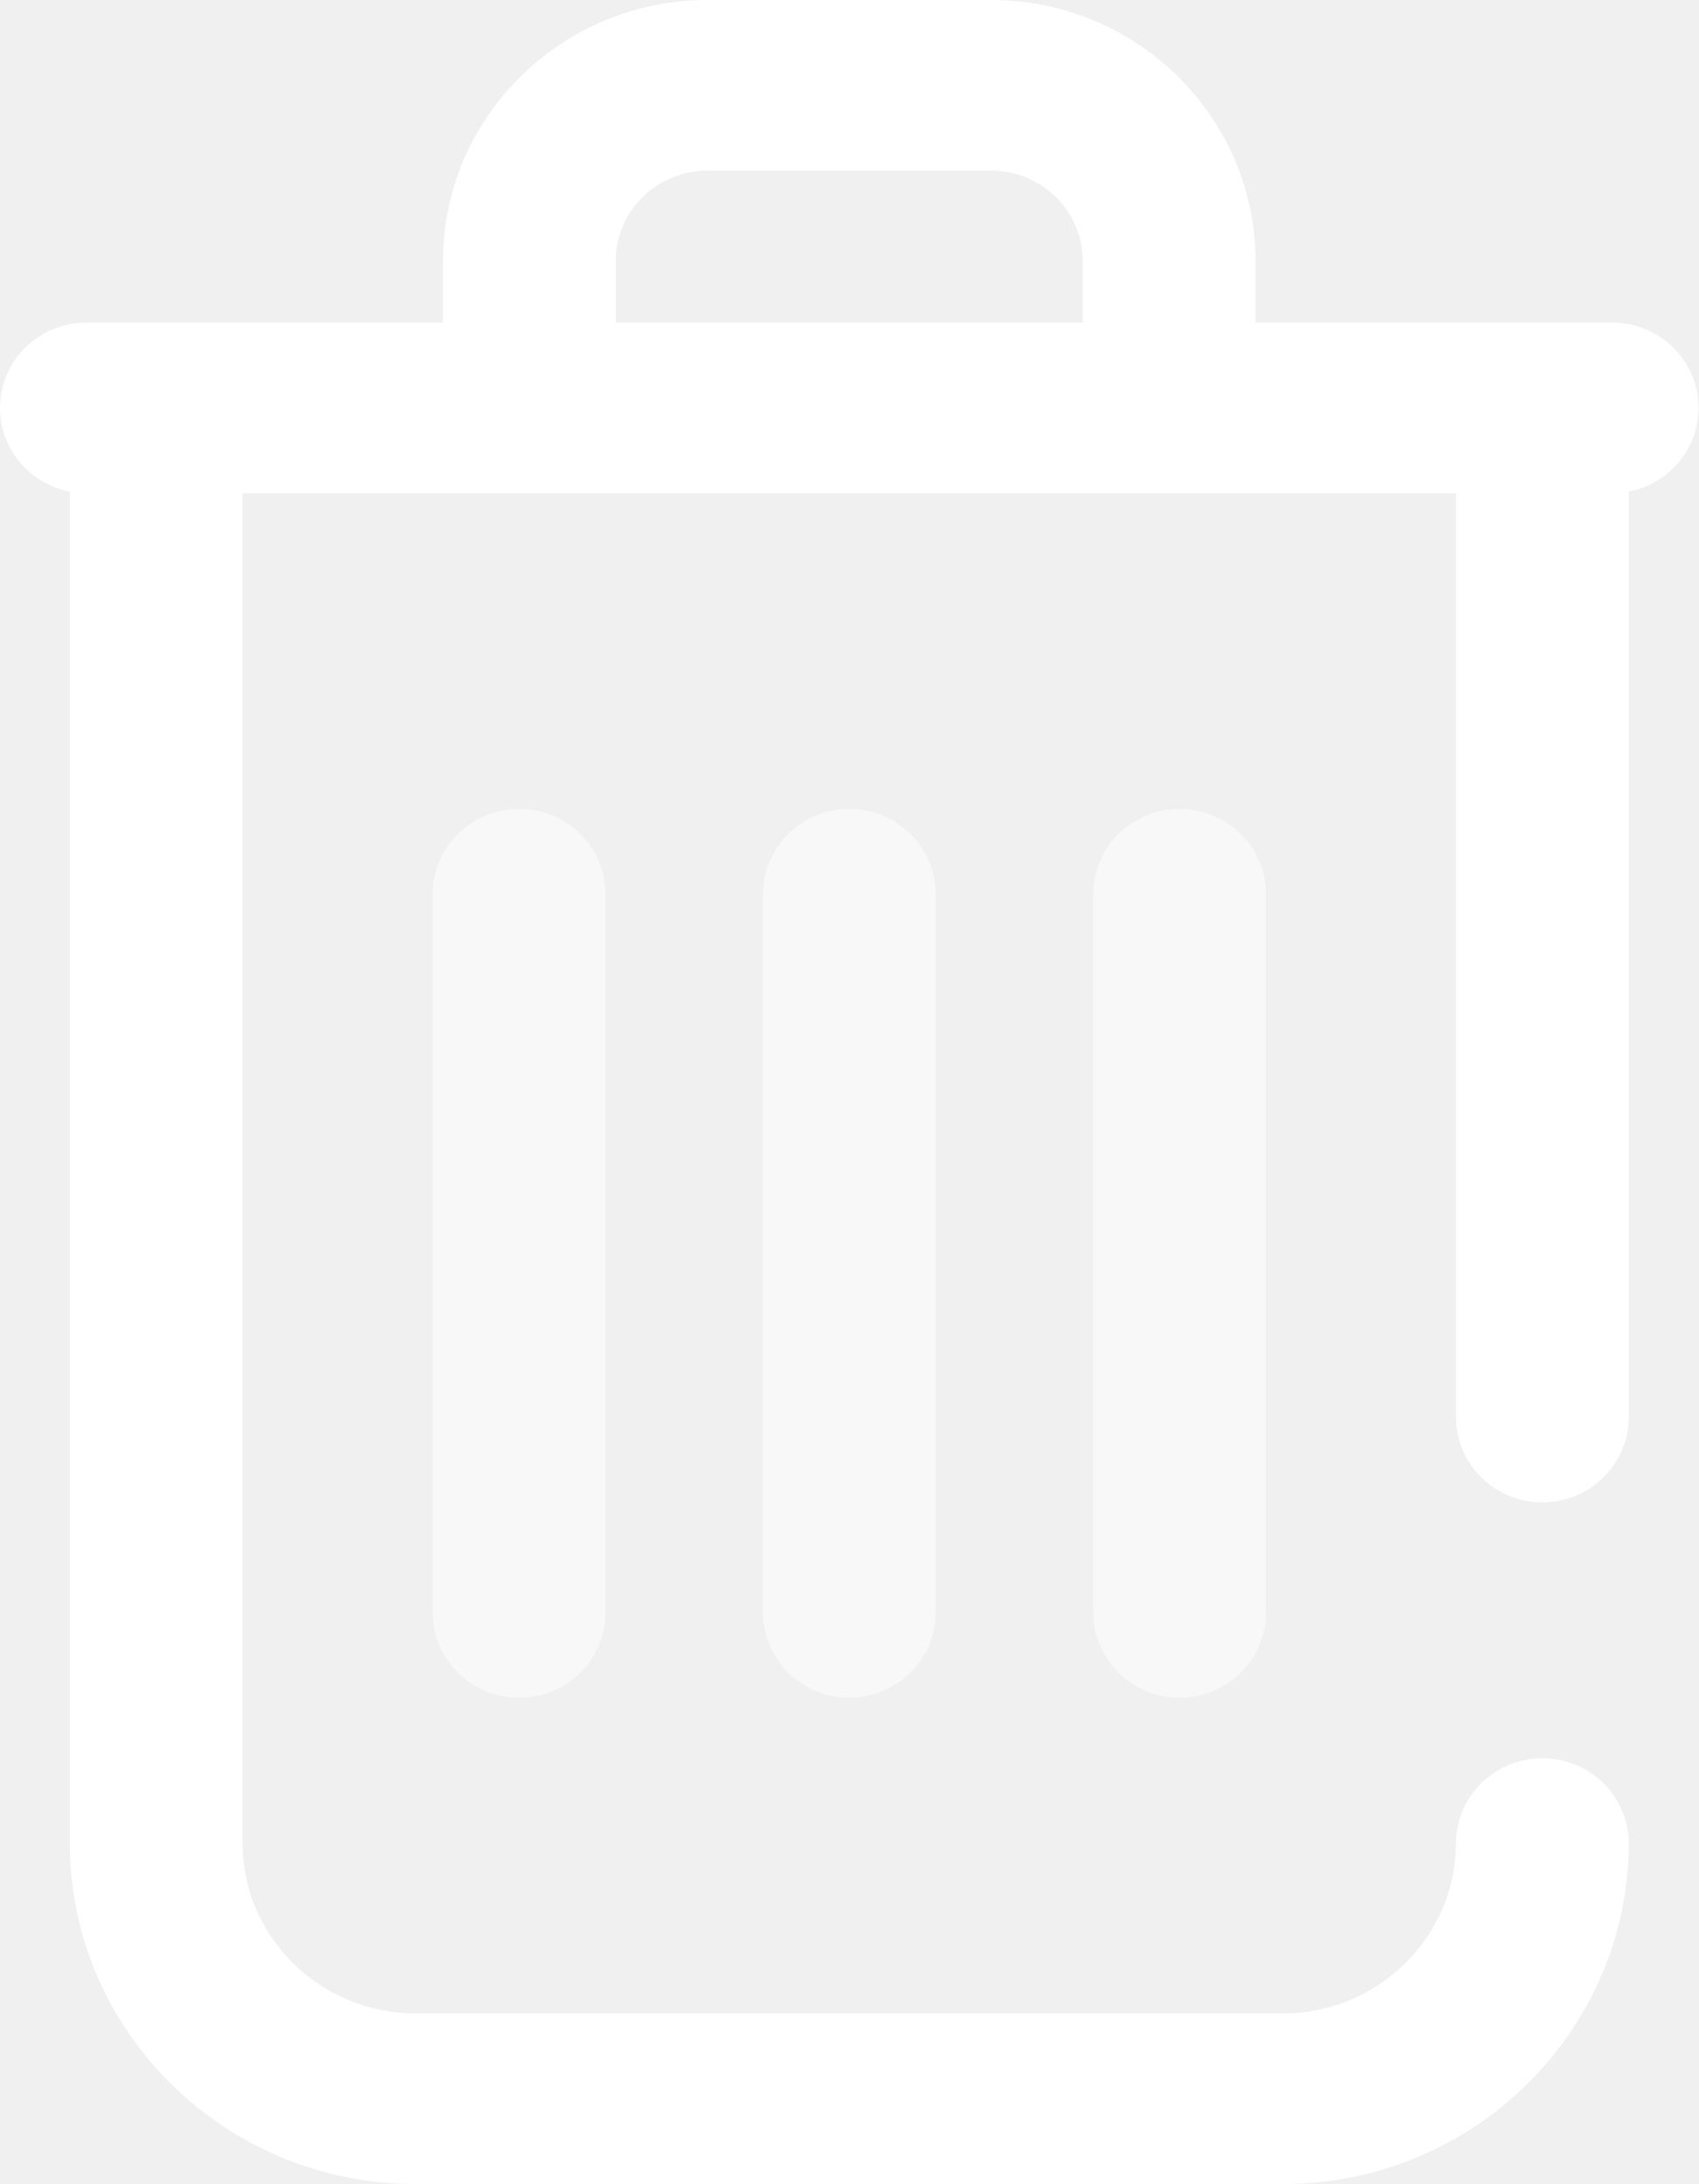
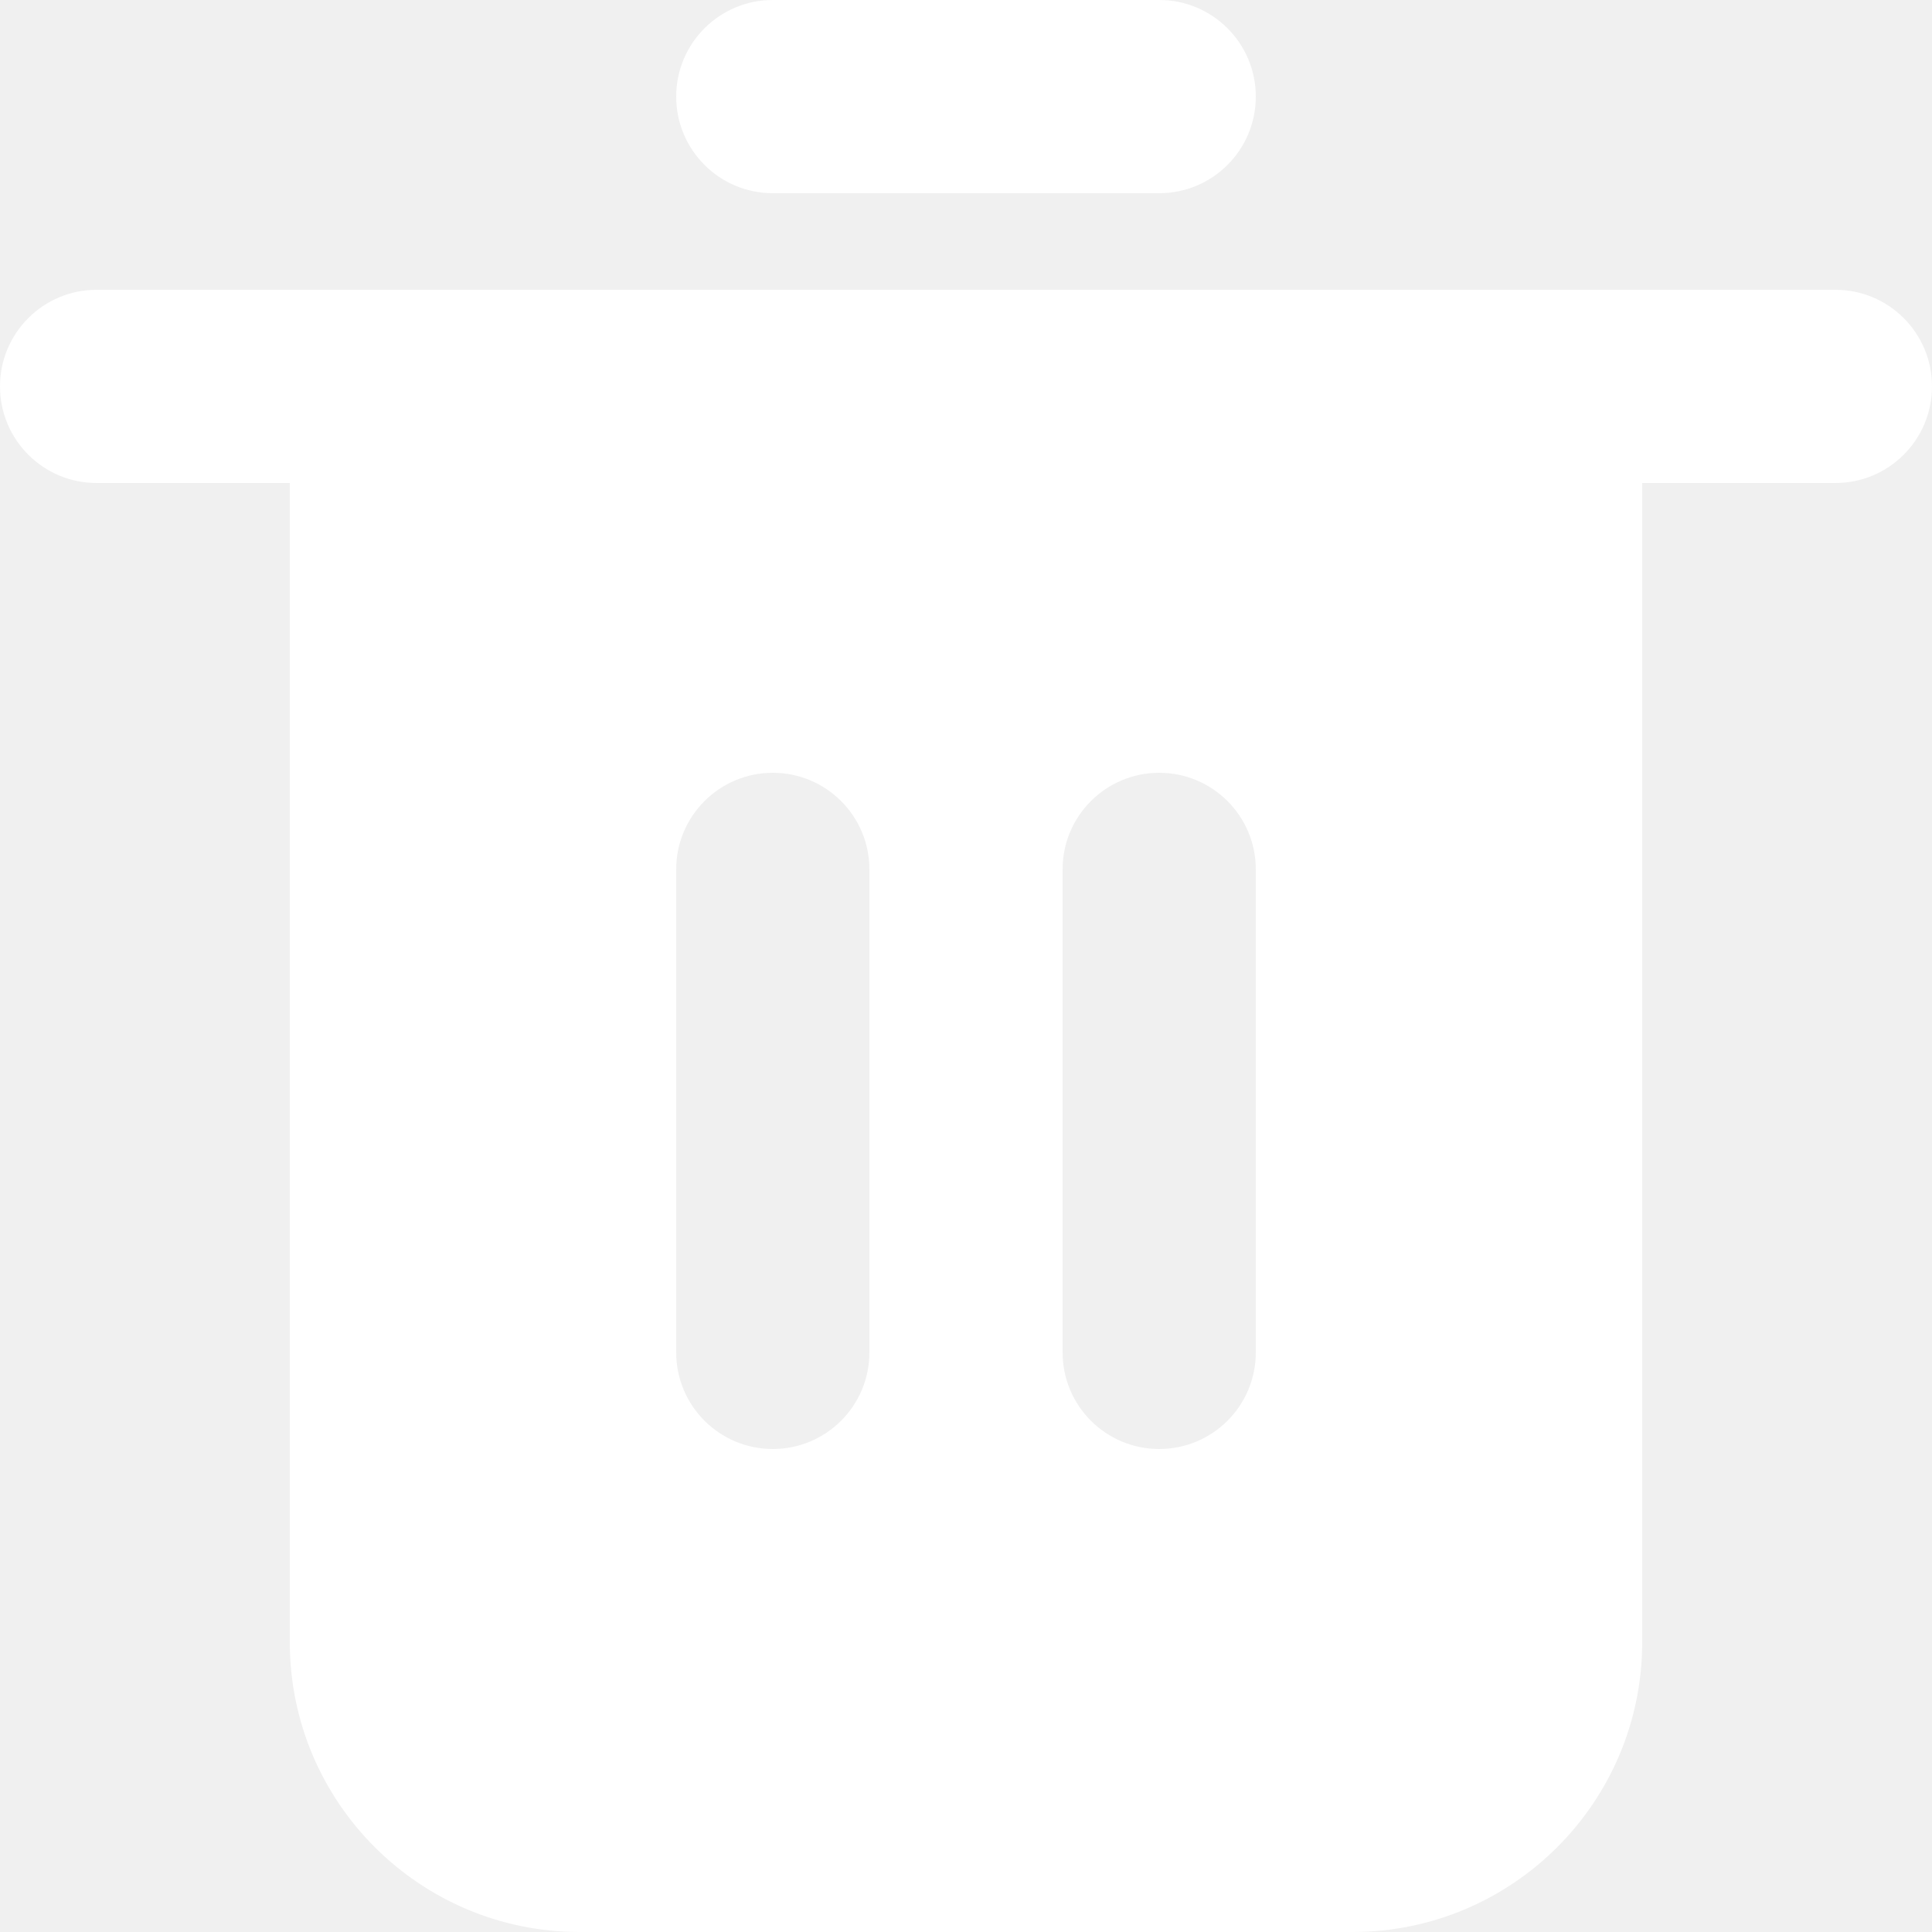
- <svg xmlns="http://www.w3.org/2000/svg" width="14" height="18" viewBox="0 0 14 18" fill="none">
-   <path opacity="0.5" fill-rule="evenodd" clip-rule="evenodd" d="M3.566 7.37V13.289C3.566 13.678 3.885 13.992 4.279 13.992C4.672 13.992 4.991 13.678 4.991 13.289V7.37C4.991 6.981 4.672 6.667 4.279 6.667C3.885 6.667 3.566 6.981 3.566 7.37ZM9.011 7.37V13.289C9.011 13.678 9.329 13.992 9.723 13.992C10.116 13.992 10.435 13.678 10.435 13.289V7.37C10.435 6.981 10.116 6.667 9.723 6.667C9.329 6.667 9.011 6.981 9.011 7.37ZM6.289 13.289V7.37C6.289 6.981 6.607 6.667 7.001 6.667C7.394 6.667 7.713 6.981 7.713 7.37V13.289C7.713 13.678 7.394 13.992 7.001 13.992C6.607 13.992 6.289 13.678 6.289 13.289Z" fill="white" />
-   <path fill-rule="evenodd" clip-rule="evenodd" d="M13.288 2.659C13.681 2.659 14 2.973 14 3.362C14 3.704 13.753 3.988 13.425 4.052V11.679C13.425 12.067 13.106 12.382 12.713 12.382C12.32 12.382 12.001 12.067 12.001 11.679V4.065H1.999V15.188C1.999 15.963 2.638 16.594 3.423 16.594H10.577C11.359 16.594 11.998 15.965 12.001 15.192C12.002 14.805 12.32 14.491 12.713 14.491H12.715C13.108 14.492 13.426 14.808 13.425 15.196C13.42 16.742 12.142 18 10.577 18H3.423C1.853 18 0.575 16.738 0.575 15.188V4.052C0.247 3.988 0 3.704 0 3.362C0 2.973 0.319 2.659 0.712 2.659H3.651V2.153C3.651 0.966 4.629 0 5.831 0H8.169C9.371 0 10.349 0.966 10.349 2.153V2.659H13.288ZM5.075 2.153V2.659H8.925V2.153C8.925 1.741 8.586 1.406 8.169 1.406H5.831C5.414 1.406 5.075 1.741 5.075 2.153Z" fill="white" />
+ <svg xmlns="http://www.w3.org/2000/svg" width="16" height="16" viewBox="0 0 16 16" fill="none">
+   <path fill-rule="evenodd" clip-rule="evenodd" d="M9.6 1.6H6.4C5.958 1.6 5.6 1.242 5.6 0.8C5.6 0.358 5.958 0 6.4 0H9.6C10.042 0 10.4 0.358 10.4 0.8C10.4 1.242 10.042 1.6 9.6 1.6ZM0.8 2.4H15.2C15.642 2.4 16 2.758 16 3.2C16 3.642 15.642 4 15.2 4H13.6V13.6C13.6 14.925 12.525 16 11.2 16H4.8C3.475 16 2.4 14.925 2.4 13.6V4H0.8C0.358 4 0 3.642 0 3.2C0 2.758 0.358 2.4 0.8 2.4ZM6.4 12C6.842 12 7.2 11.642 7.2 11.2V7.2C7.2 6.758 6.842 6.4 6.4 6.4C5.958 6.4 5.6 6.758 5.6 7.2V11.2C5.6 11.642 5.958 12 6.4 12ZM10.4 11.2C10.4 11.642 10.042 12 9.6 12C9.158 12 8.8 11.642 8.8 11.2V7.2C8.8 6.758 9.158 6.4 9.6 6.4C10.042 6.4 10.4 6.758 10.4 7.2V11.2Z" fill="white" />
</svg>
